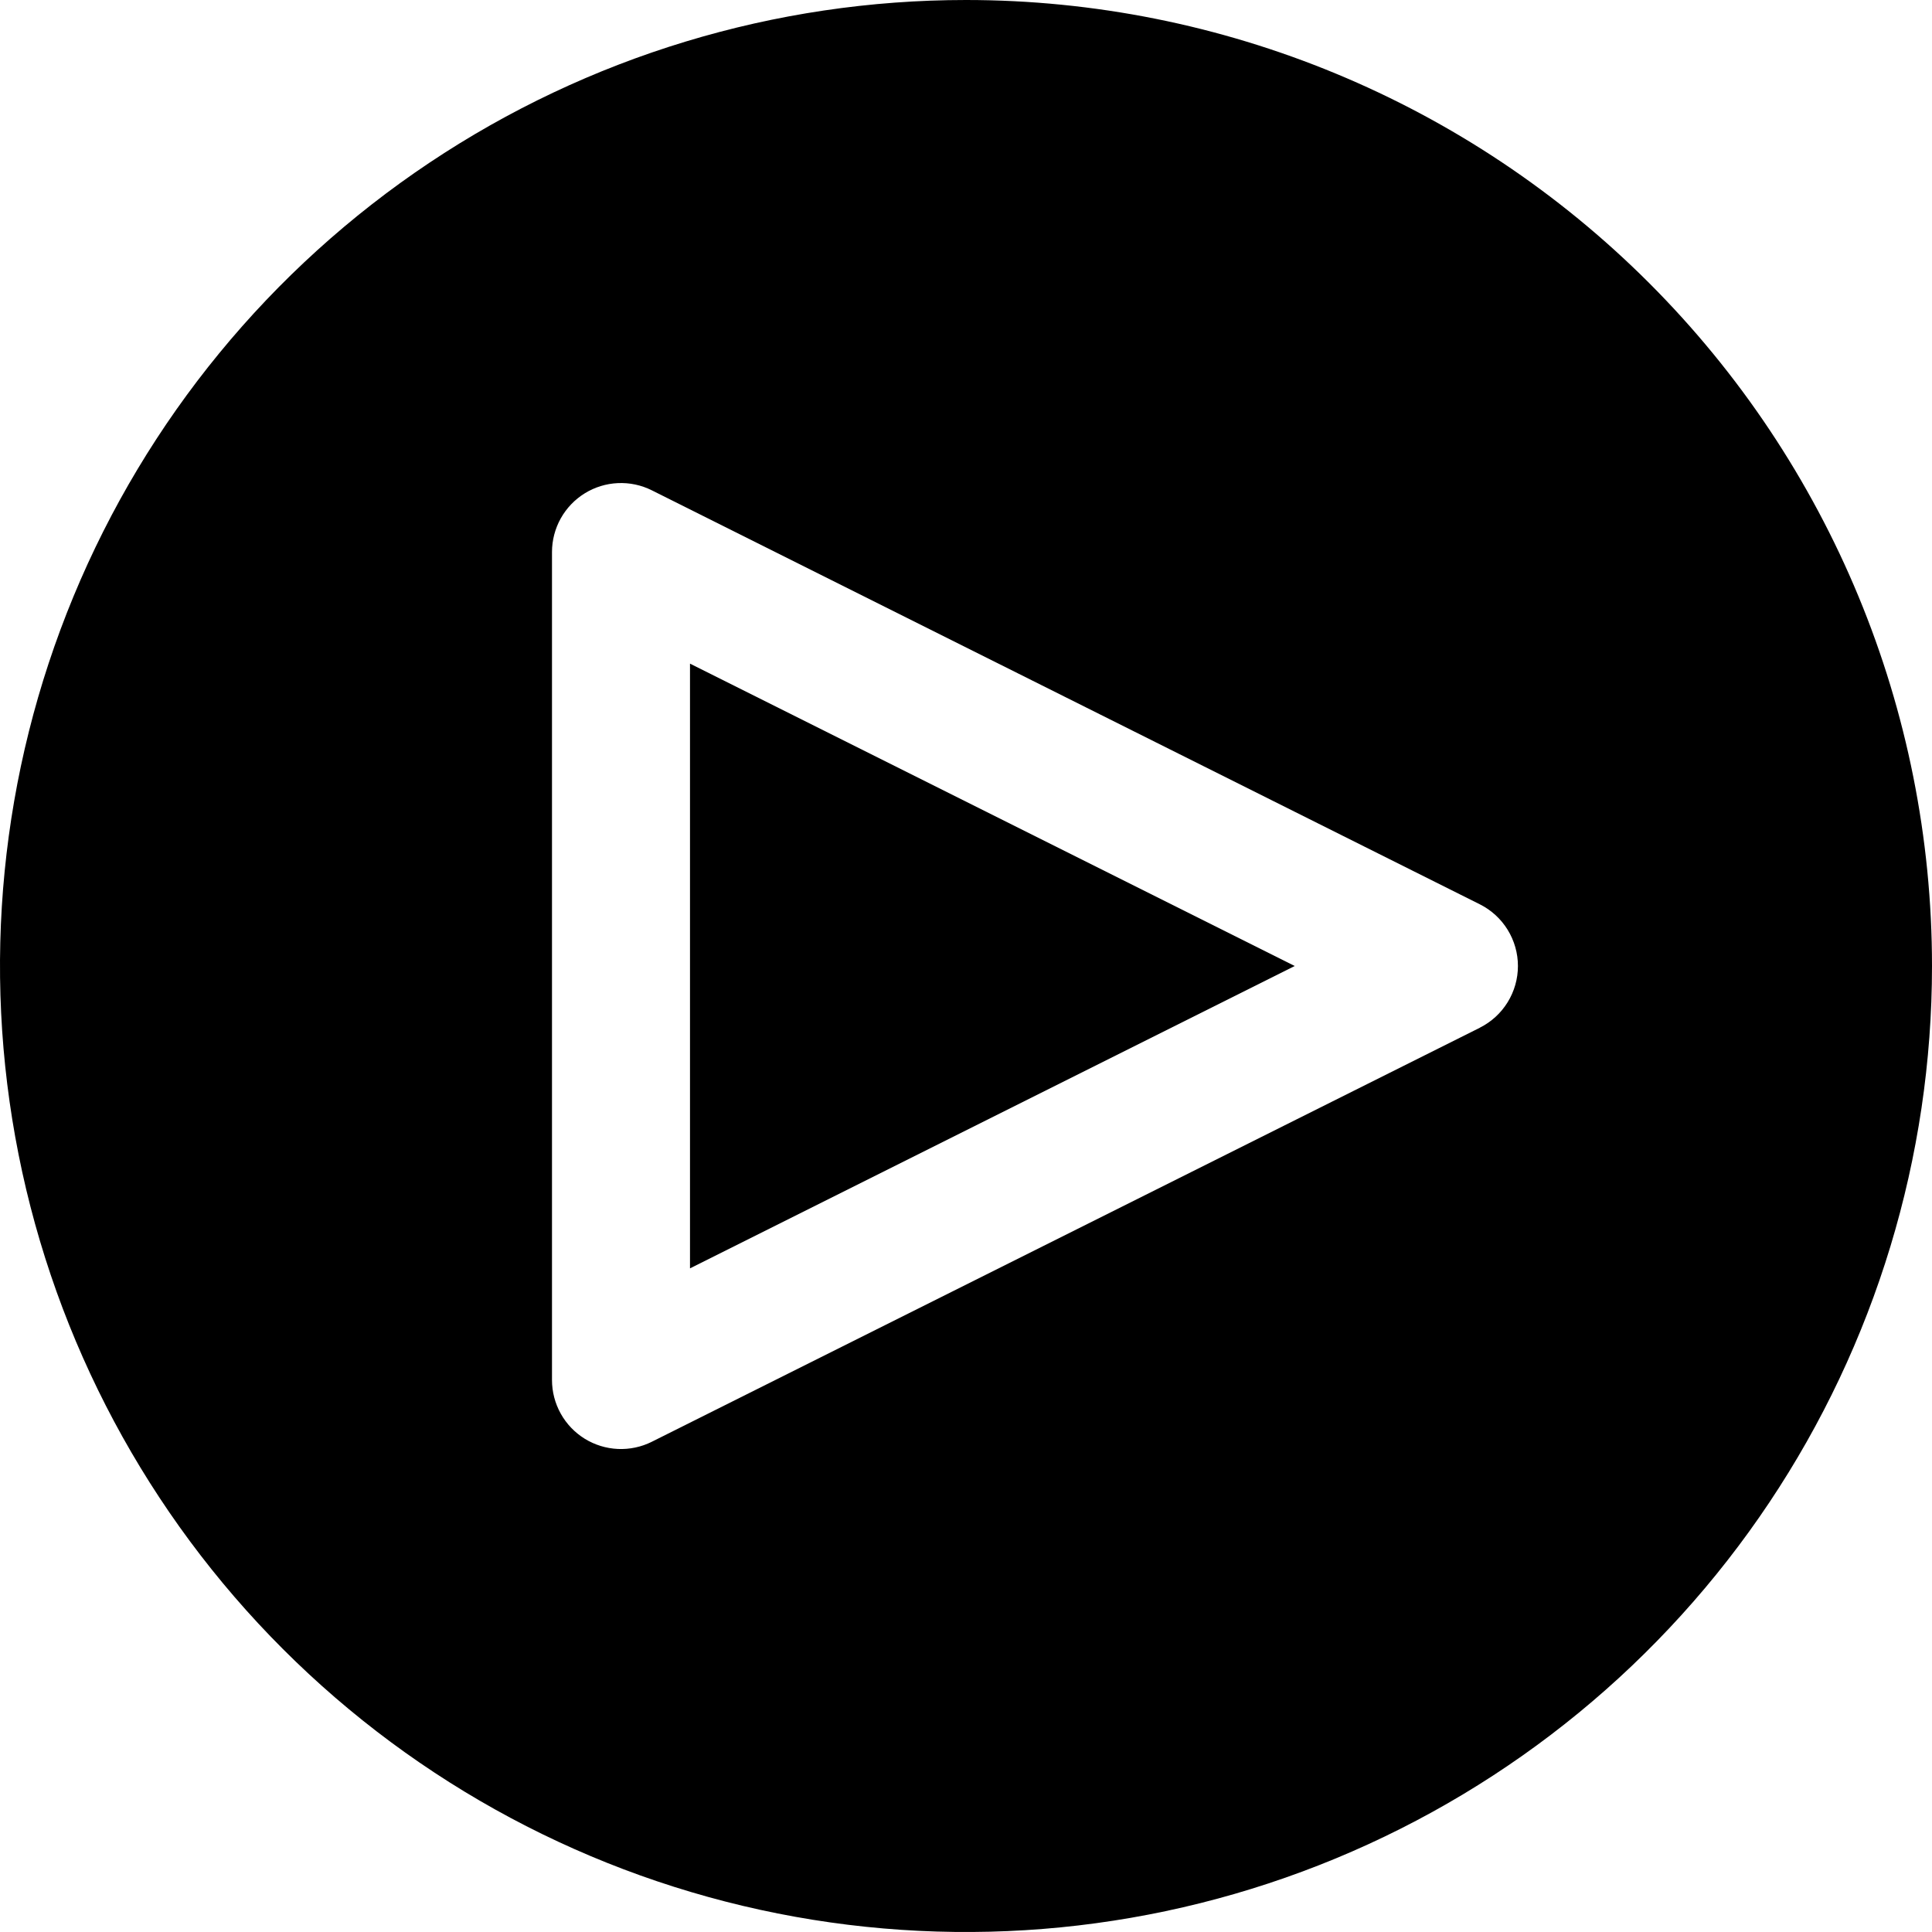
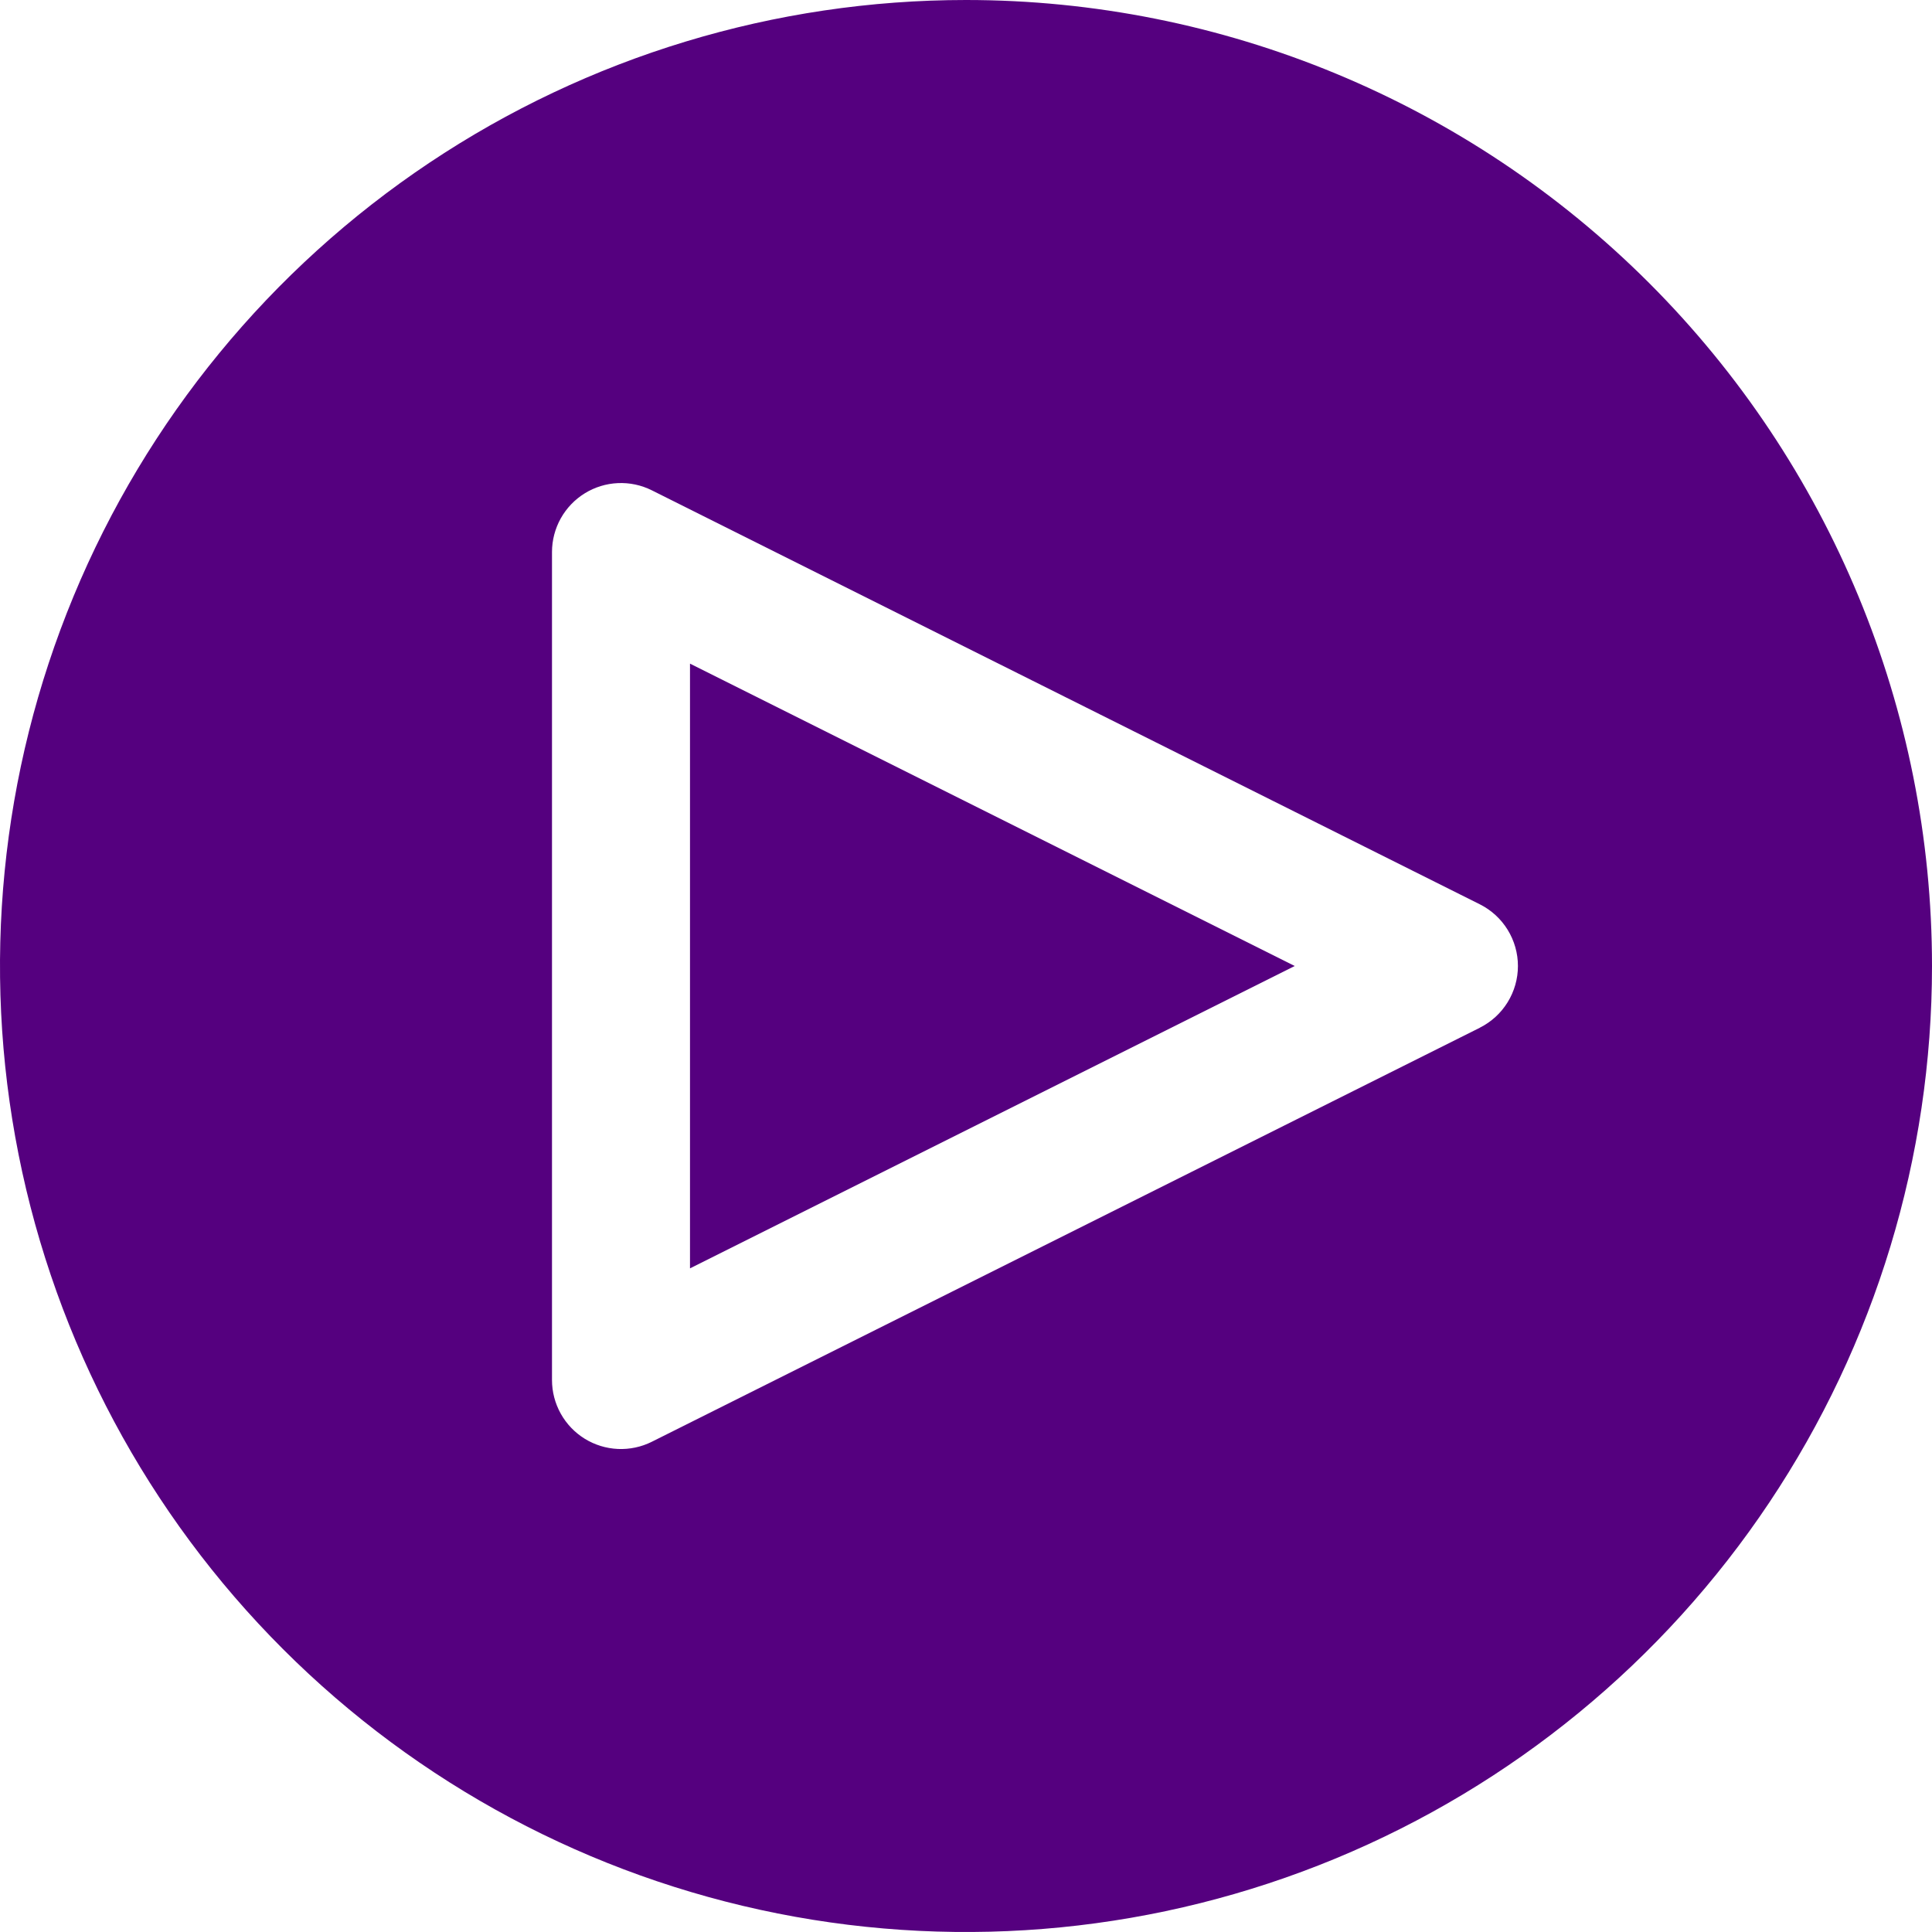
<svg xmlns="http://www.w3.org/2000/svg" width="100" height="100" viewBox="0 0 100 100" fill="none">
-   <path d="M35.714 65.65L67.014 50L35.714 34.35V65.65V65.65Z" fill="#000000" />
-   <path d="M50 0C40.111 0 30.444 2.932 22.221 8.427C13.999 13.921 7.59 21.73 3.806 30.866C0.022 40.002 -0.969 50.056 0.961 59.755C2.89 69.454 7.652 78.363 14.645 85.355C21.637 92.348 30.547 97.11 40.245 99.039C49.944 100.969 59.998 99.978 69.134 96.194C78.27 92.41 86.079 86.001 91.573 77.778C97.068 69.556 100 59.889 100 50C100 36.739 94.732 24.021 85.355 14.645C75.978 5.268 63.261 0 50 0V0ZM76.596 53.196L33.739 74.625C33.195 74.897 32.59 75.025 31.981 74.998C31.373 74.97 30.782 74.788 30.264 74.468C29.746 74.147 29.319 73.7 29.023 73.168C28.727 72.636 28.571 72.037 28.571 71.429V28.571C28.572 27.963 28.728 27.364 29.024 26.833C29.321 26.302 29.748 25.855 30.266 25.535C30.783 25.215 31.374 25.033 31.982 25.006C32.59 24.978 33.195 25.107 33.739 25.379L76.596 46.807C77.189 47.104 77.687 47.56 78.035 48.124C78.383 48.688 78.568 49.337 78.568 50C78.568 50.663 78.383 51.312 78.035 51.876C77.687 52.44 77.189 52.896 76.596 53.193V53.196Z" fill="#000000" />
+   <path d="M35.714 65.65L67.014 50L35.714 34.35V65.65V65.65Z" fill="#55007f" />
+   <path d="M50 0C40.111 0 30.444 2.932 22.221 8.427C13.999 13.921 7.59 21.73 3.806 30.866C0.022 40.002 -0.969 50.056 0.961 59.755C2.89 69.454 7.652 78.363 14.645 85.355C21.637 92.348 30.547 97.11 40.245 99.039C49.944 100.969 59.998 99.978 69.134 96.194C78.27 92.41 86.079 86.001 91.573 77.778C97.068 69.556 100 59.889 100 50C100 36.739 94.732 24.021 85.355 14.645C75.978 5.268 63.261 0 50 0V0ZM76.596 53.196L33.739 74.625C33.195 74.897 32.59 75.025 31.981 74.998C31.373 74.97 30.782 74.788 30.264 74.468C29.746 74.147 29.319 73.7 29.023 73.168C28.727 72.636 28.571 72.037 28.571 71.429V28.571C28.572 27.963 28.728 27.364 29.024 26.833C29.321 26.302 29.748 25.855 30.266 25.535C30.783 25.215 31.374 25.033 31.982 25.006C32.59 24.978 33.195 25.107 33.739 25.379L76.596 46.807C77.189 47.104 77.687 47.56 78.035 48.124C78.383 48.688 78.568 49.337 78.568 50C78.568 50.663 78.383 51.312 78.035 51.876C77.687 52.44 77.189 52.896 76.596 53.193V53.196Z" fill="#55007f" />
</svg>
